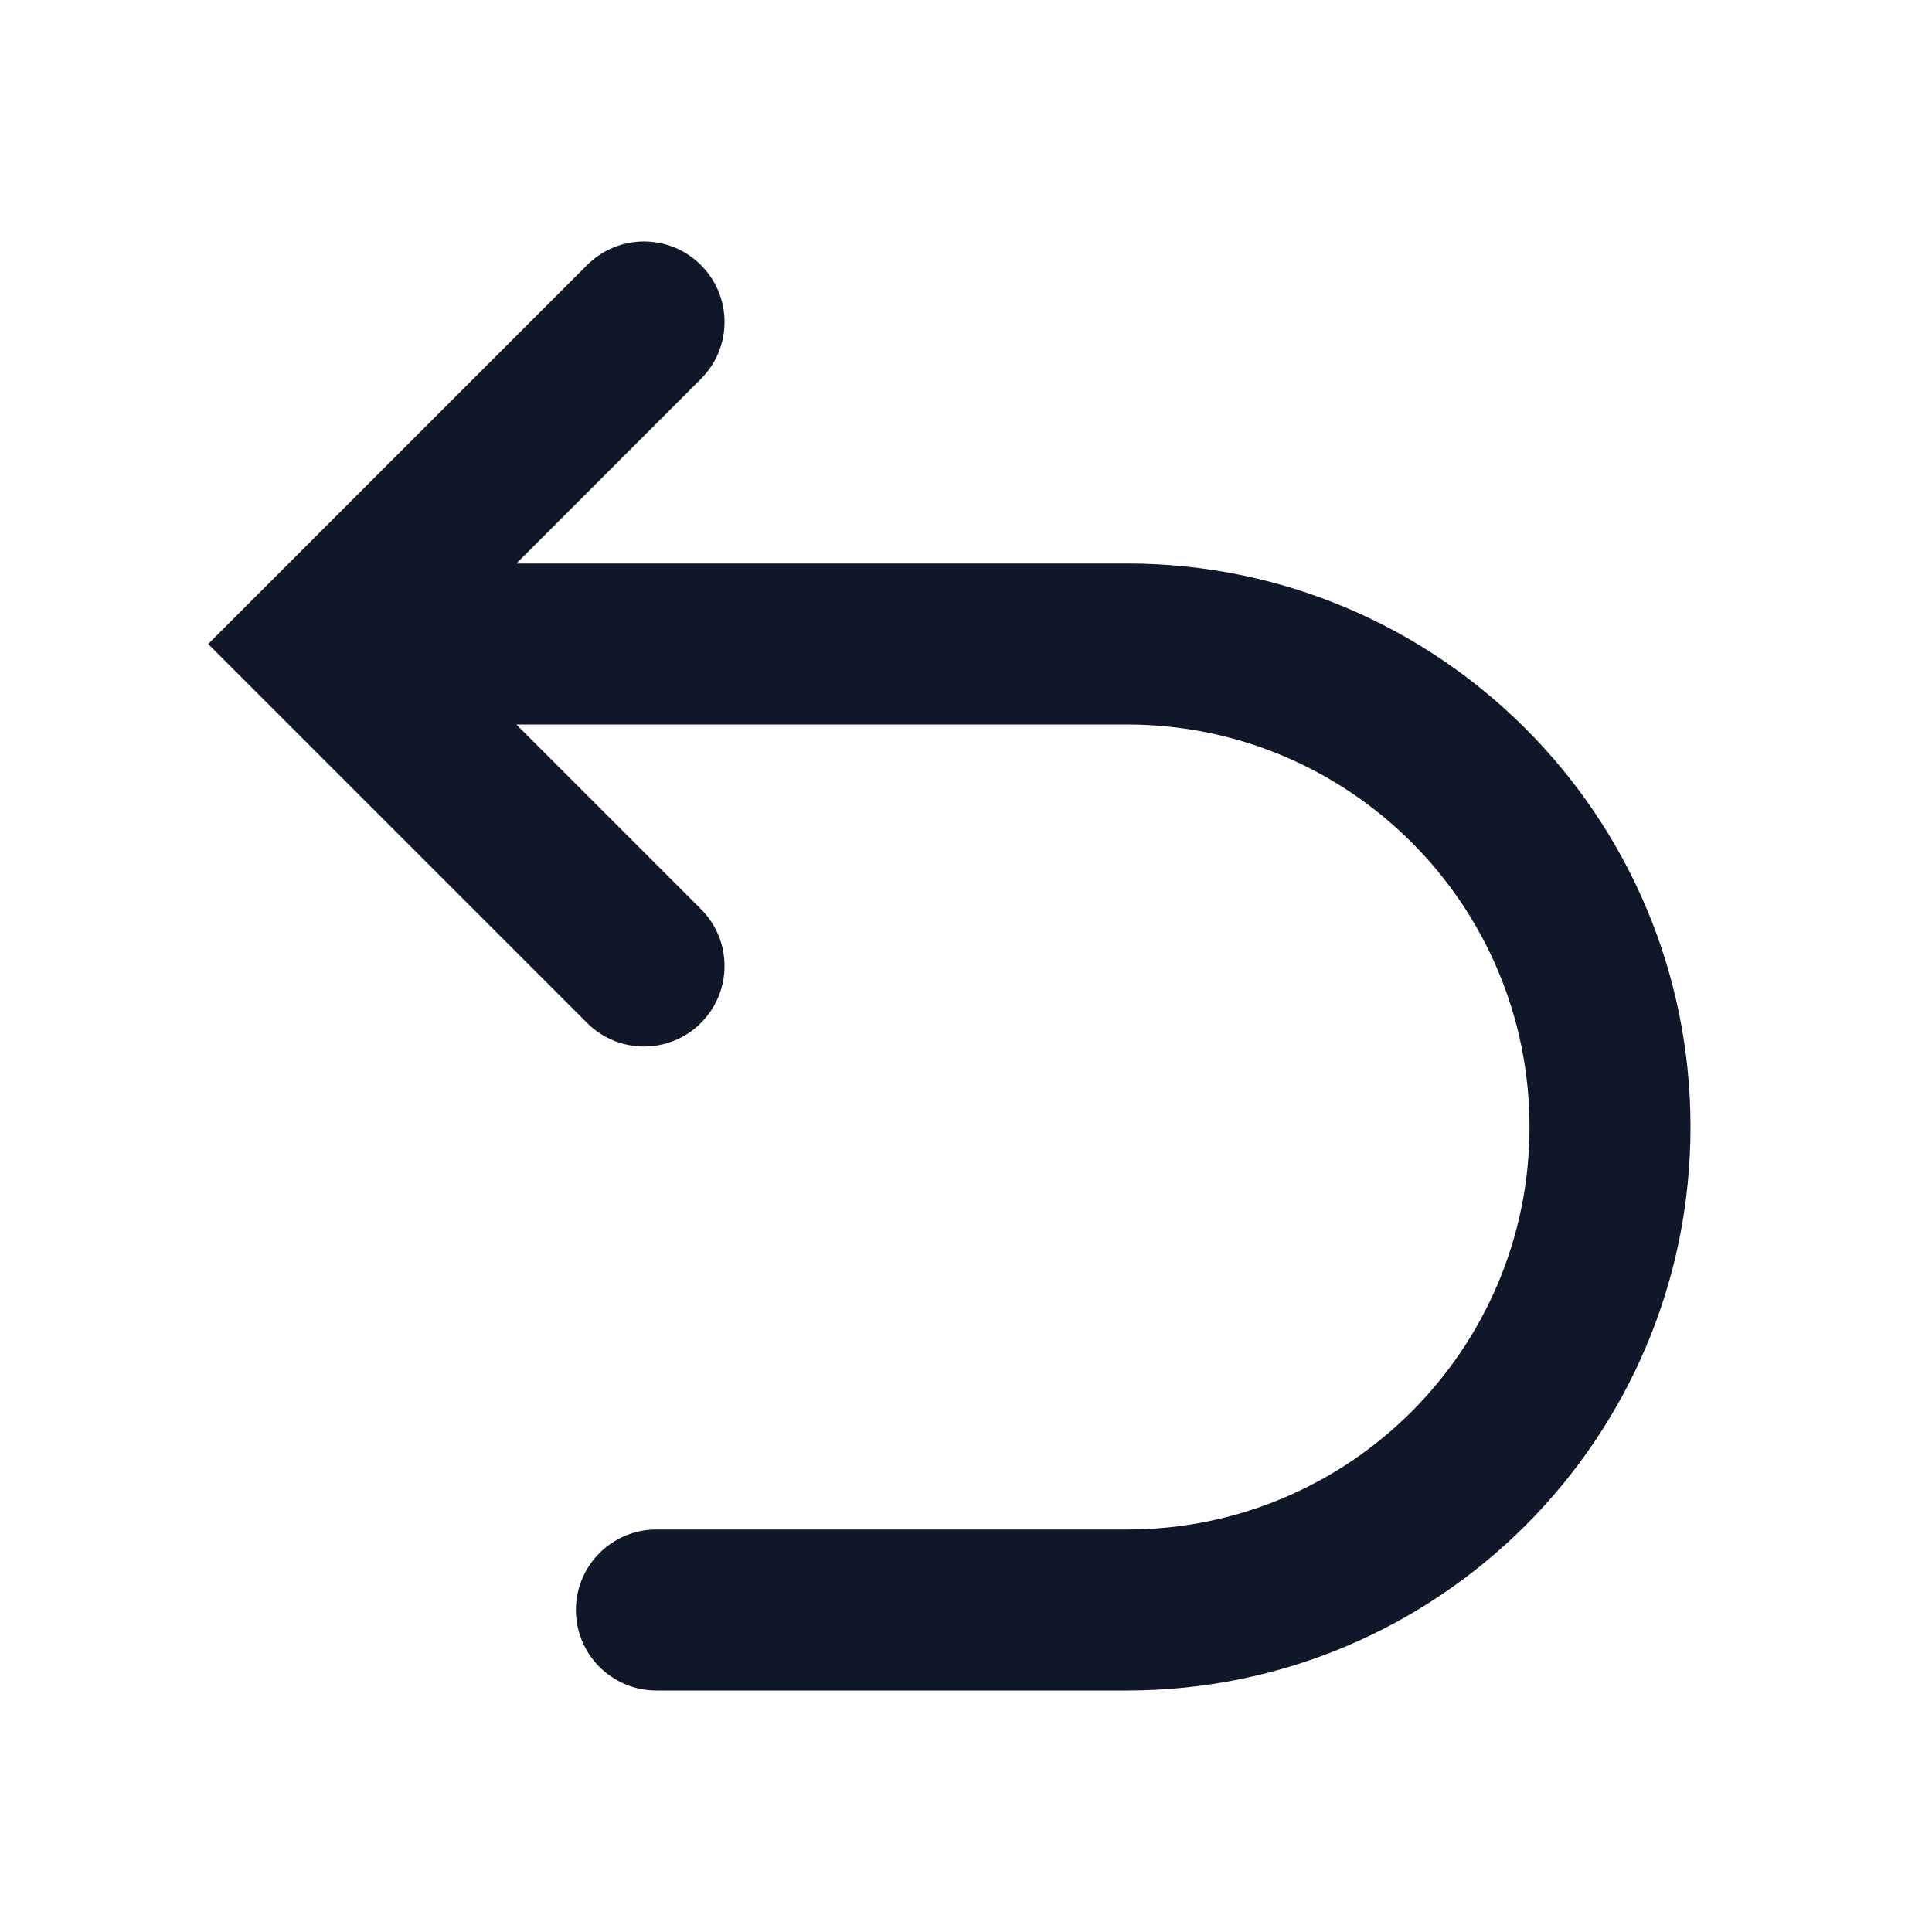
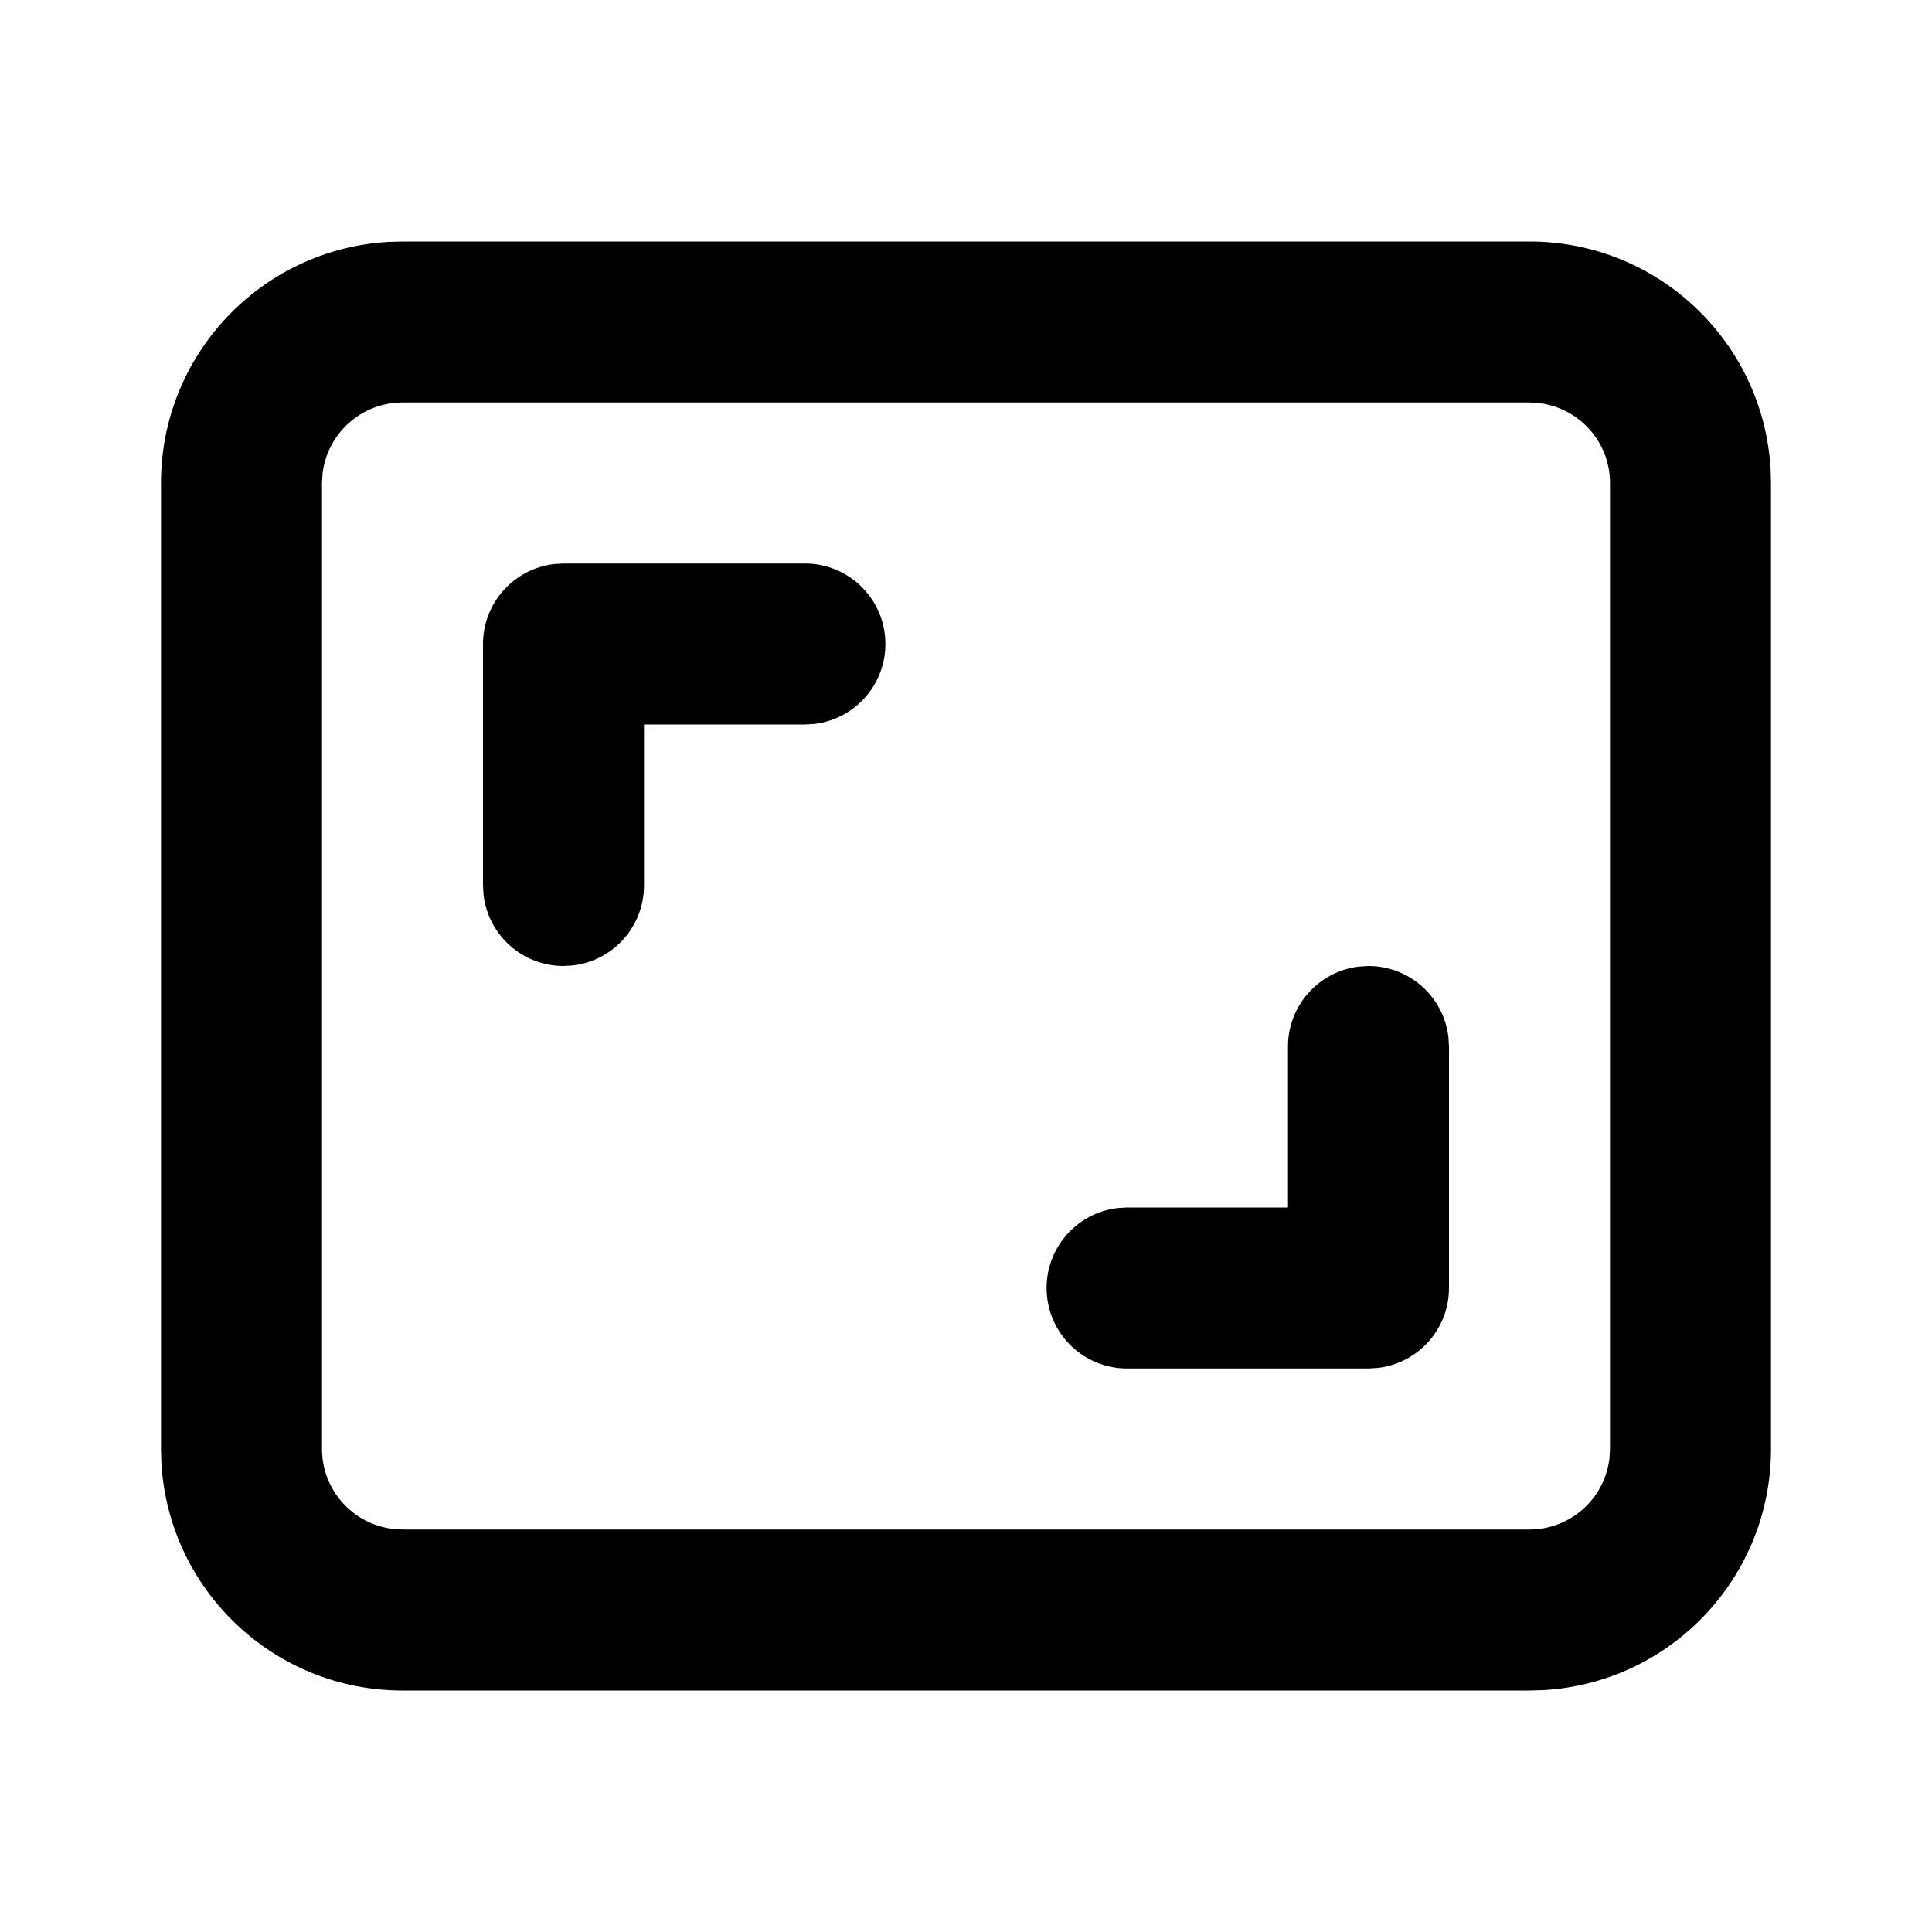
- <svg xmlns="http://www.w3.org/2000/svg" viewBox="0 0 24 24" fill="none">
-   <path fill-rule="evenodd" clip-rule="evenodd" d="M8.707 3.293C9.098 3.683 9.098 4.317 8.707 4.707L6.414 7H14C17.866 7 21 10.134 21 14C21 17.866 17.866 21 14 21H8.154C7.602 21 7.154 20.552 7.154 20C7.154 19.448 7.602 19 8.154 19H14C16.762 19 19 16.761 19 14C19 11.239 16.762 9 14 9H6.414L8.707 11.293C9.098 11.683 9.098 12.317 8.707 12.707C8.317 13.098 7.683 13.098 7.293 12.707L2.586 8L7.293 3.293C7.683 2.902 8.317 2.902 8.707 3.293Z" fill="#0F1729" />
+ <svg xmlns="http://www.w3.org/2000/svg" viewBox="0 0 24 24">
+   <path d="M19 3a3 3 0 0 1 2.995 2.824L22 6v12a3 3 0 0 1-2.824 2.995L19 21H5a3 3 0 0 1-2.995-2.824L2 18V6a3 3 0 0 1 2.824-2.995L5 3h14Zm0 2H5a1 1 0 0 0-.993.883L4 6v12a1 1 0 0 0 .883.993L5 19h14a1 1 0 0 0 .993-.883L20 18V6a1 1 0 0 0-.883-.993L19 5Zm-2 7a1 1 0 0 1 .993.883L18 13v3a1 1 0 0 1-.883.993L17 17h-3a1 1 0 0 1-.117-1.993L14 15h2v-2a1 1 0 0 1 .883-.993L17 12Zm-7-5a1 1 0 0 1 .117 1.993L10 9H8v2a1 1 0 0 1-.883.993L7 12a1 1 0 0 1-.993-.883L6 11V8a1 1 0 0 1 .883-.993L7 7h3Z" />
</svg>
